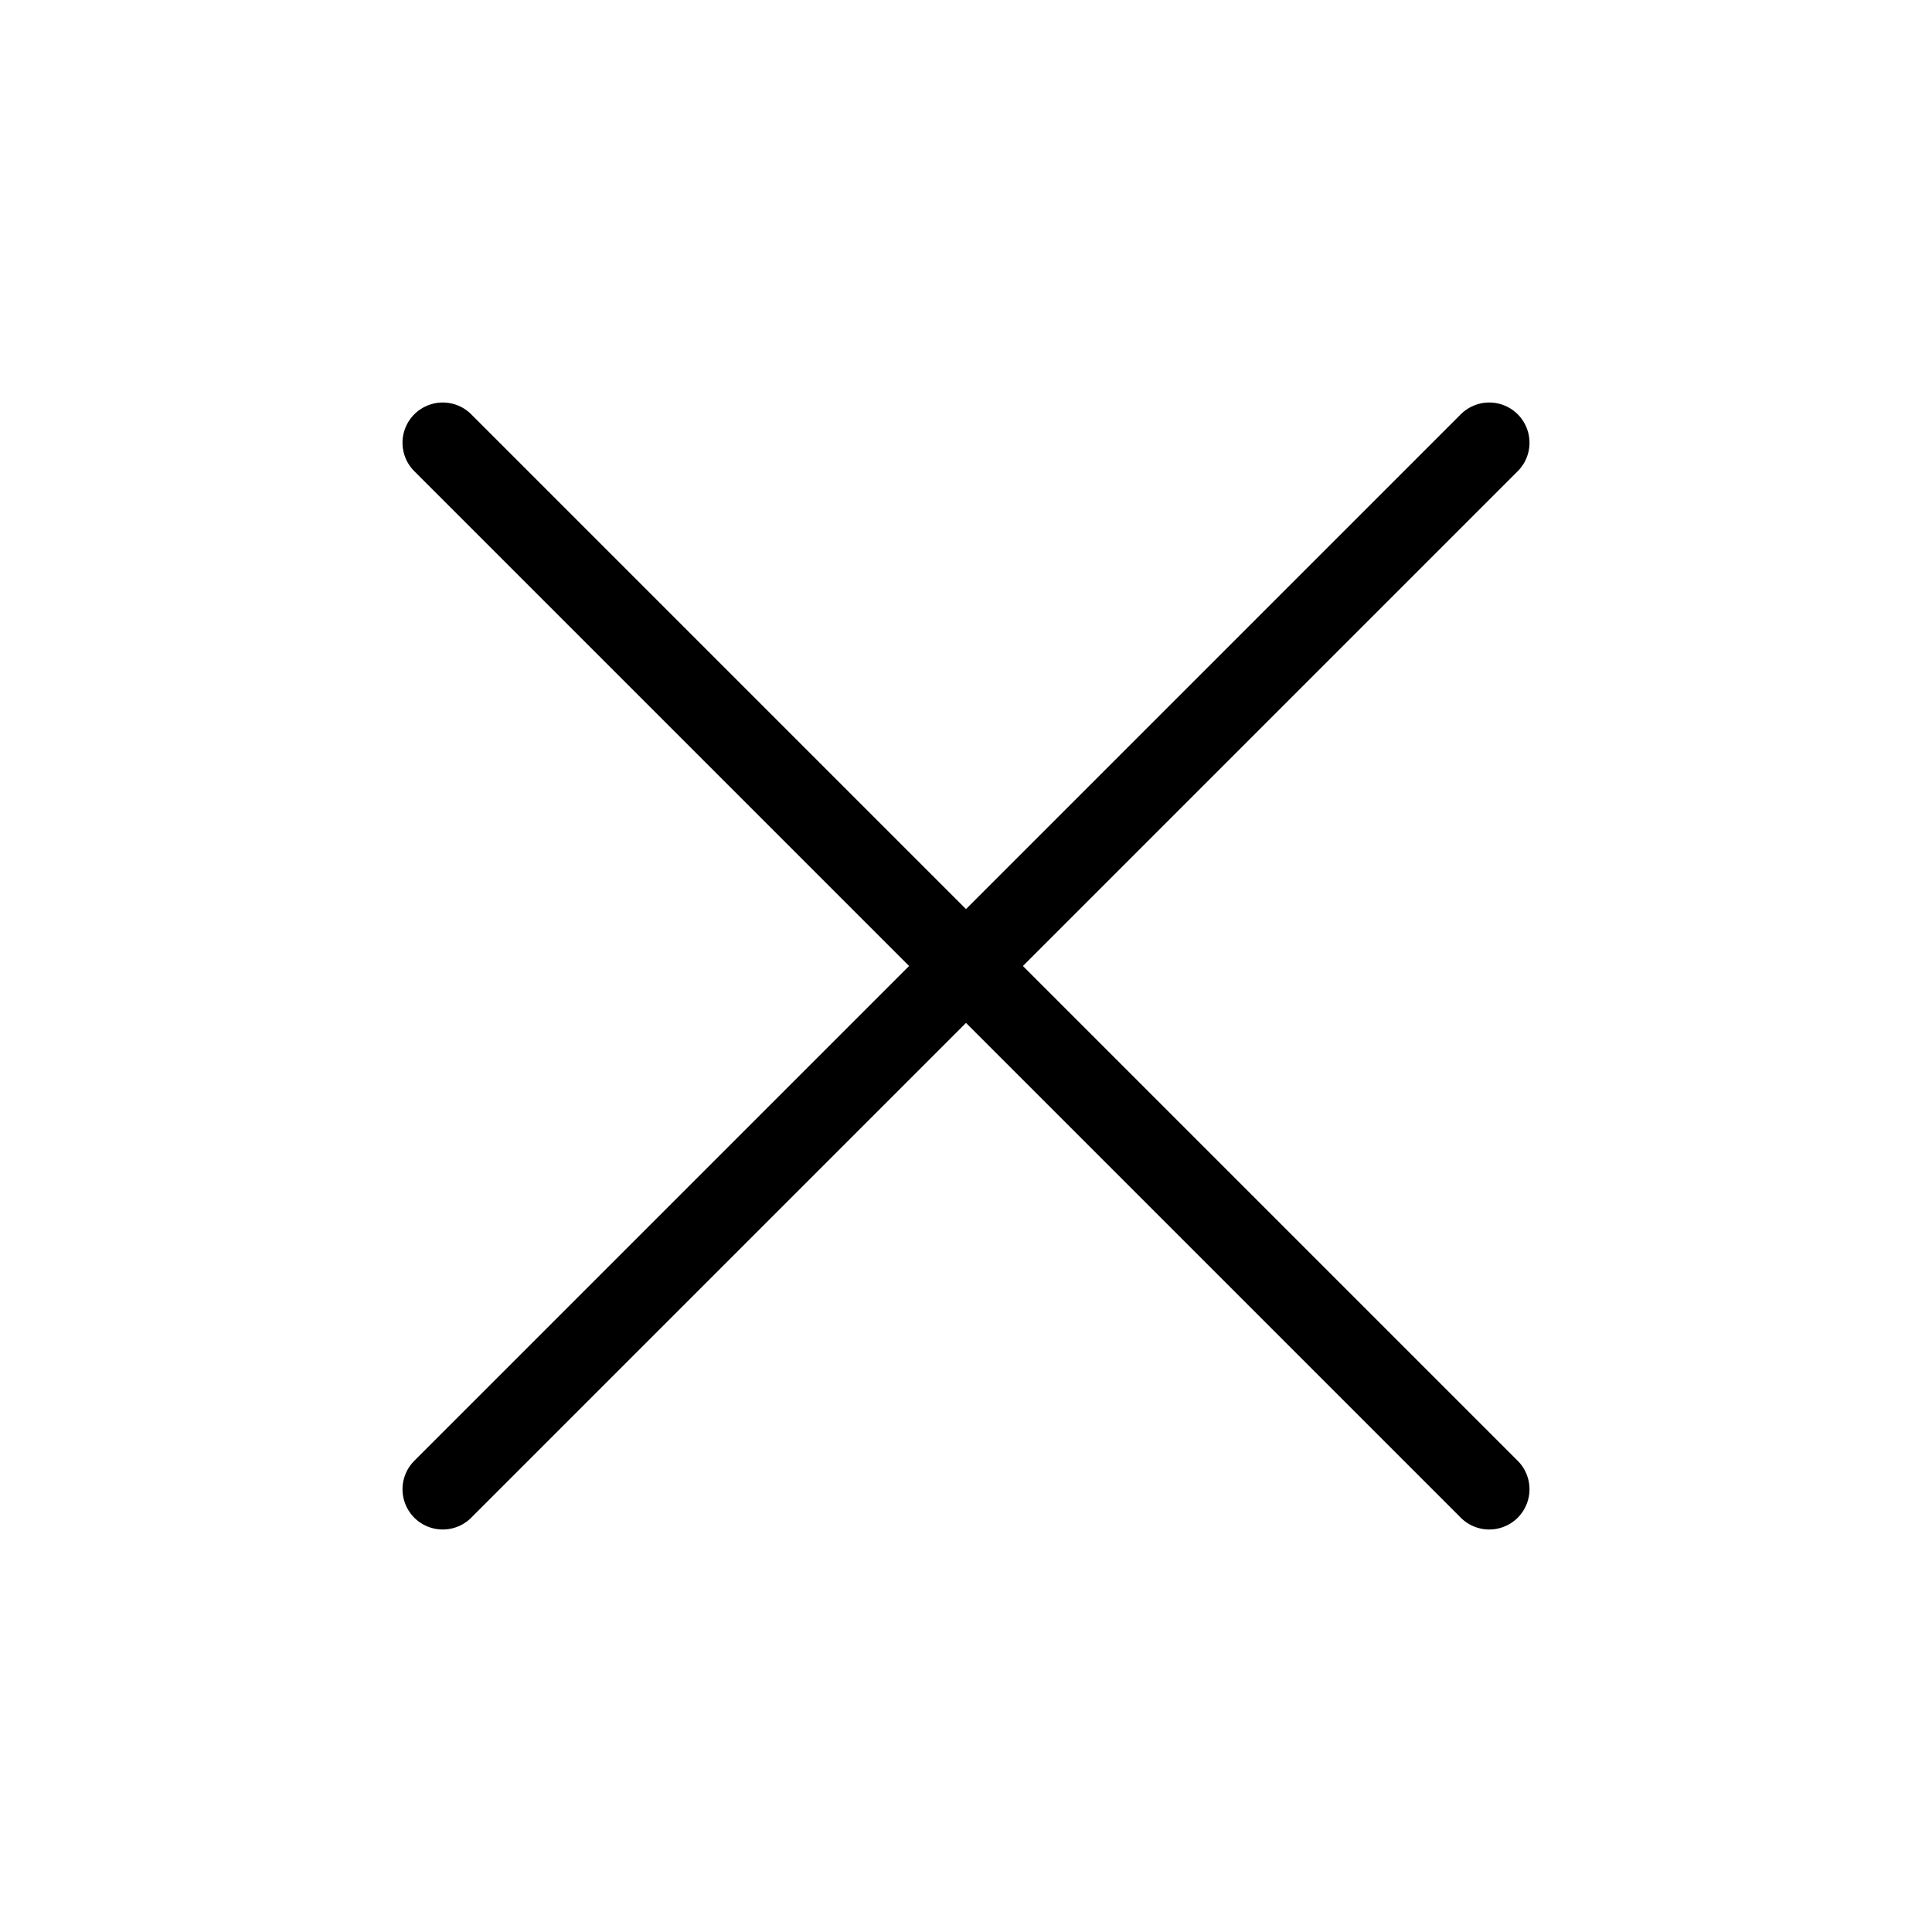
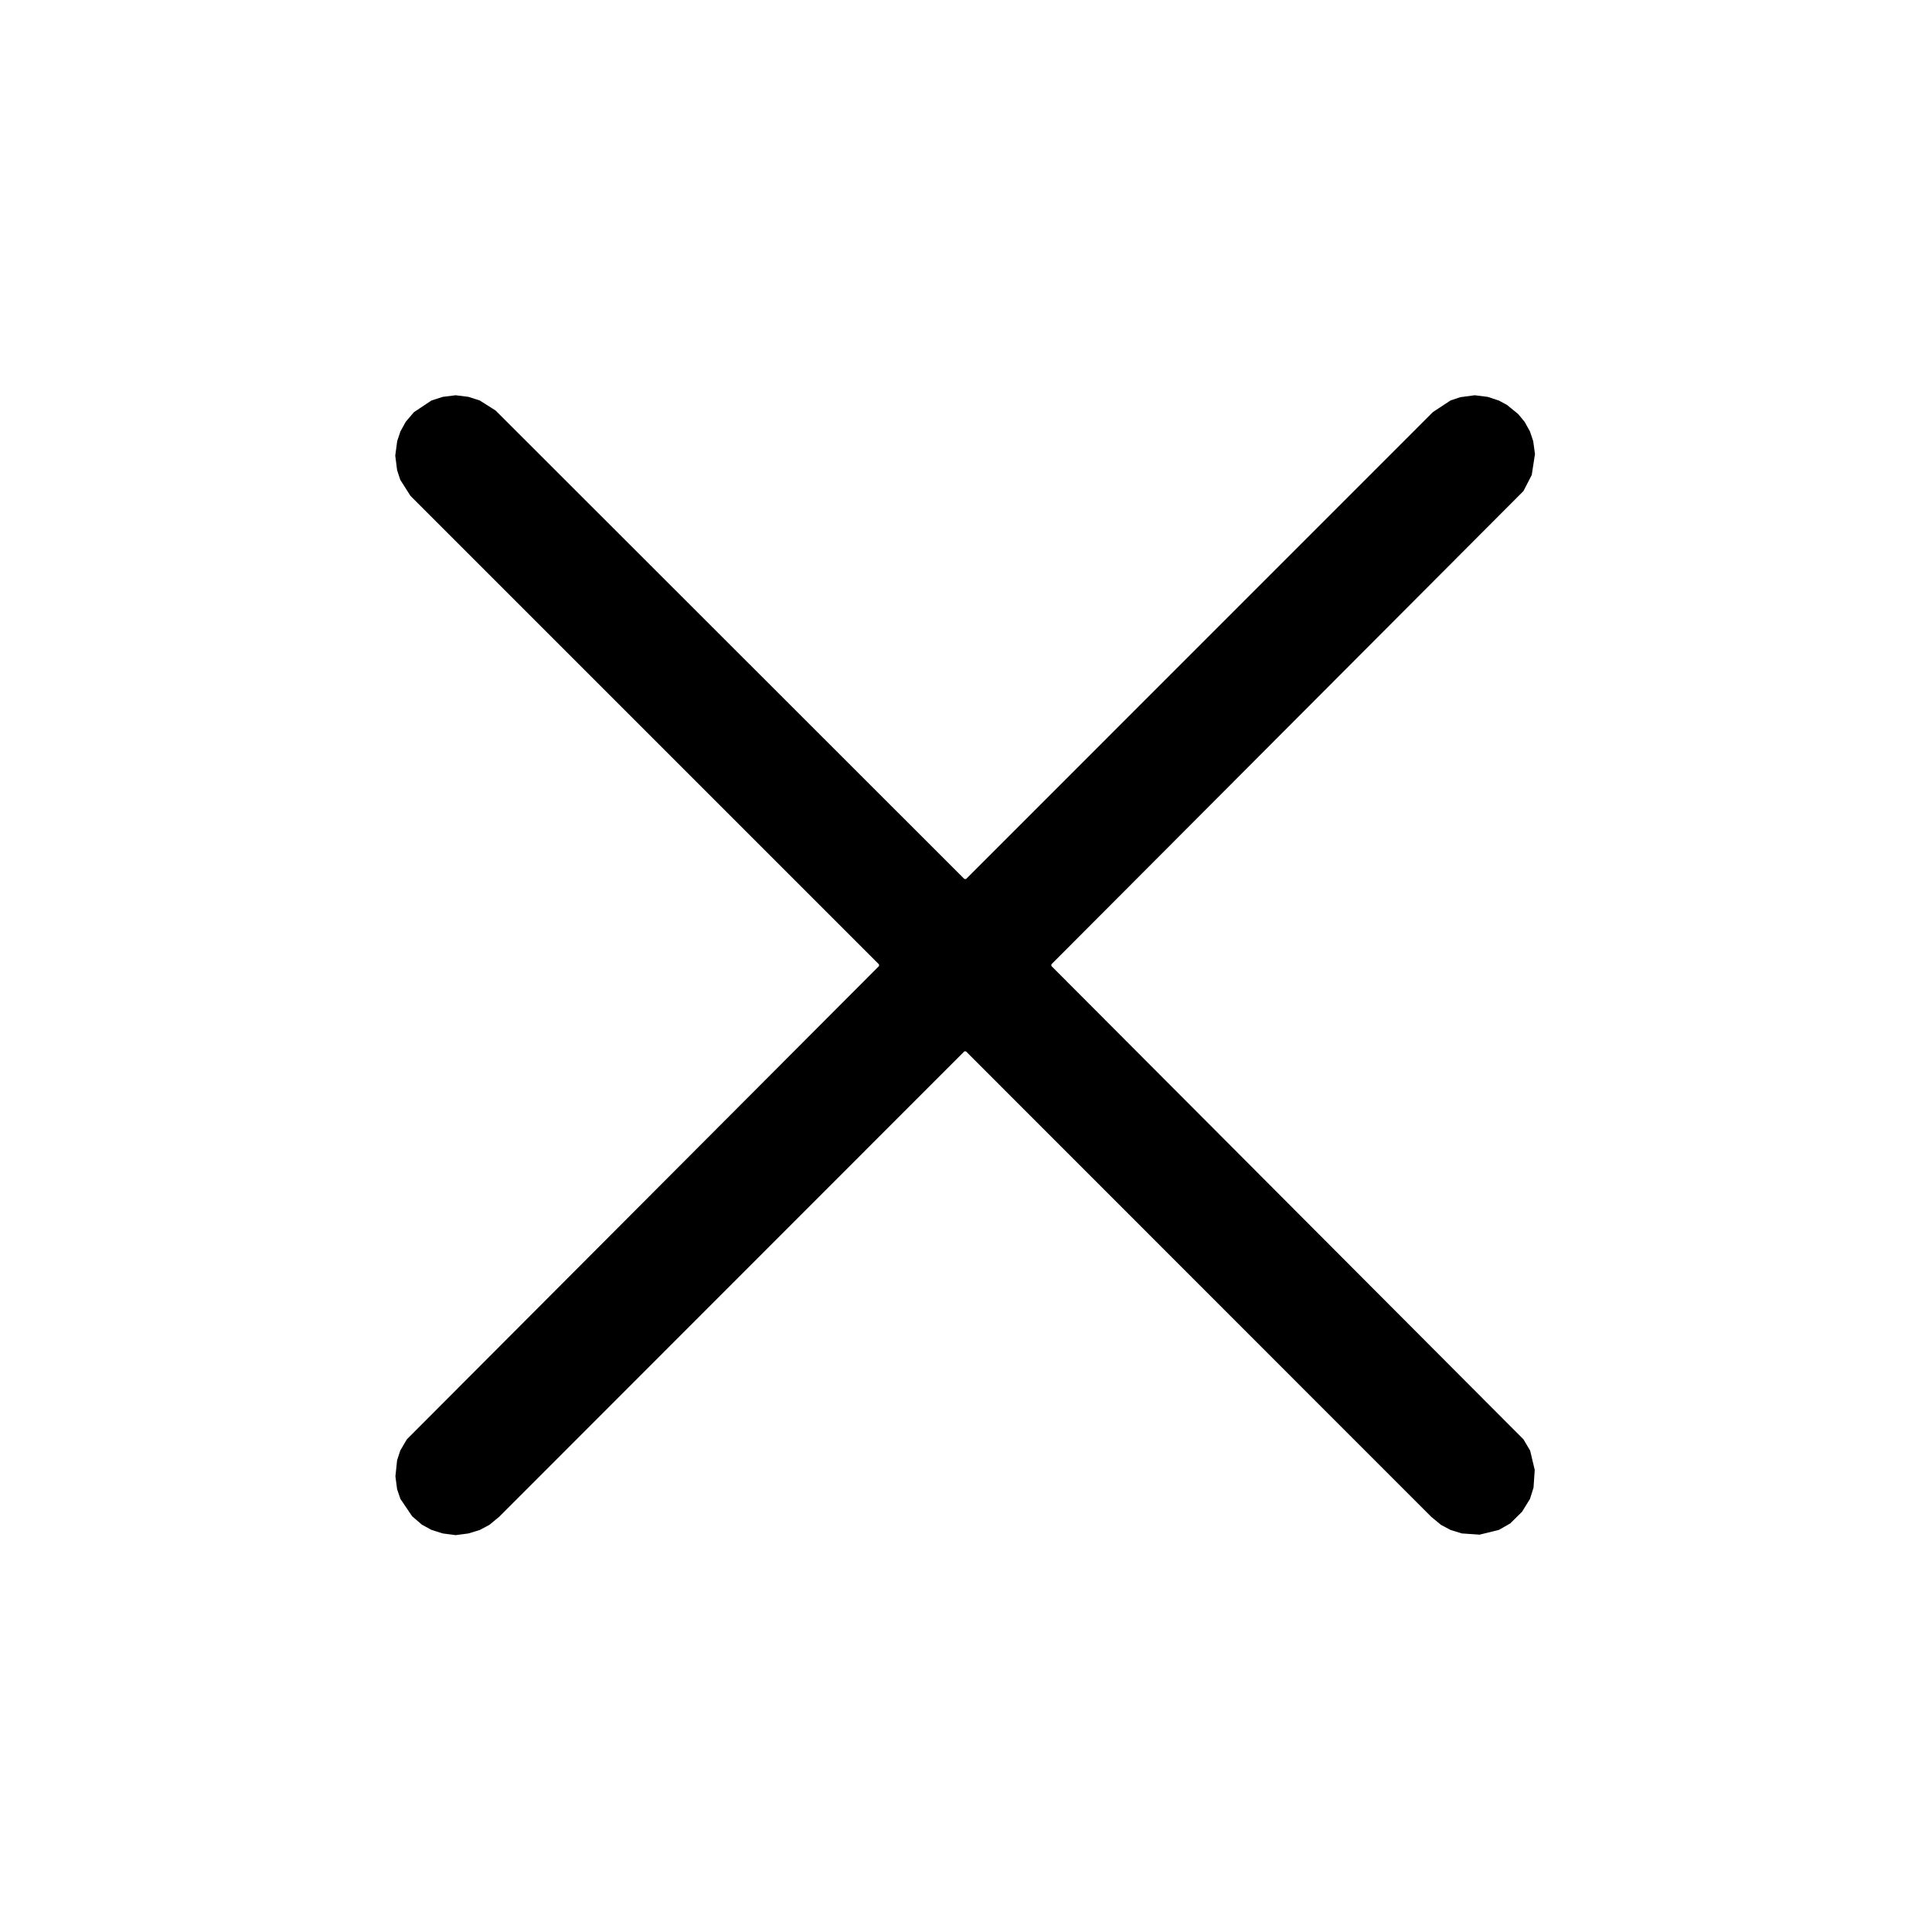
- <svg xmlns="http://www.w3.org/2000/svg" width="24" height="24" viewBox="0 0 24 24" fill="none" stroke="currentColor" stroke-width="1" stroke-linecap="round" stroke-linejoin="round">
-   <path d="M5.5 5.5L18.5 18.5" />
-   <path d="M18.5 5.5L5.5 18.5" />
+ <svg xmlns="http://www.w3.org/2000/svg" width="24" height="24" viewBox="0 0 24 24">
+   <path fill="currentColor" fill-rule="evenodd" d="M18.380 19.064L18.160 19.049L18.020 19.006L17.900 18.942L17.780 18.843L12.000 13.061L11.980 13.060L6.200 18.843L6.080 18.942L5.960 19.006L5.820 19.049L5.660 19.070L5.500 19.049L5.360 19.005L5.241 18.940L5.120 18.836L4.974 18.620L4.933 18.500L4.912 18.340L4.933 18.140L4.972 18.020L5.054 17.880L10.920 12.000L10.919 11.980L5.099 6.160L4.972 5.960L4.933 5.840L4.910 5.660L4.934 5.480L4.974 5.360L5.040 5.240L5.142 5.120L5.360 4.975L5.500 4.930L5.660 4.910L5.820 4.930L5.960 4.975L6.157 5.100L11.980 10.919L12.000 10.920L17.800 5.119L18.020 4.974L18.140 4.934L18.320 4.910L18.480 4.930L18.620 4.976L18.720 5.030L18.860 5.144L18.940 5.241L19.006 5.360L19.046 5.480L19.068 5.640L19.028 5.900L18.925 6.100L13.060 11.980L13.061 12.000L18.925 17.880L19.008 18.020L19.065 18.260L19.050 18.480L19.006 18.620L18.907 18.780L18.760 18.925L18.620 19.005L18.380 19.064Z" />
</svg>
